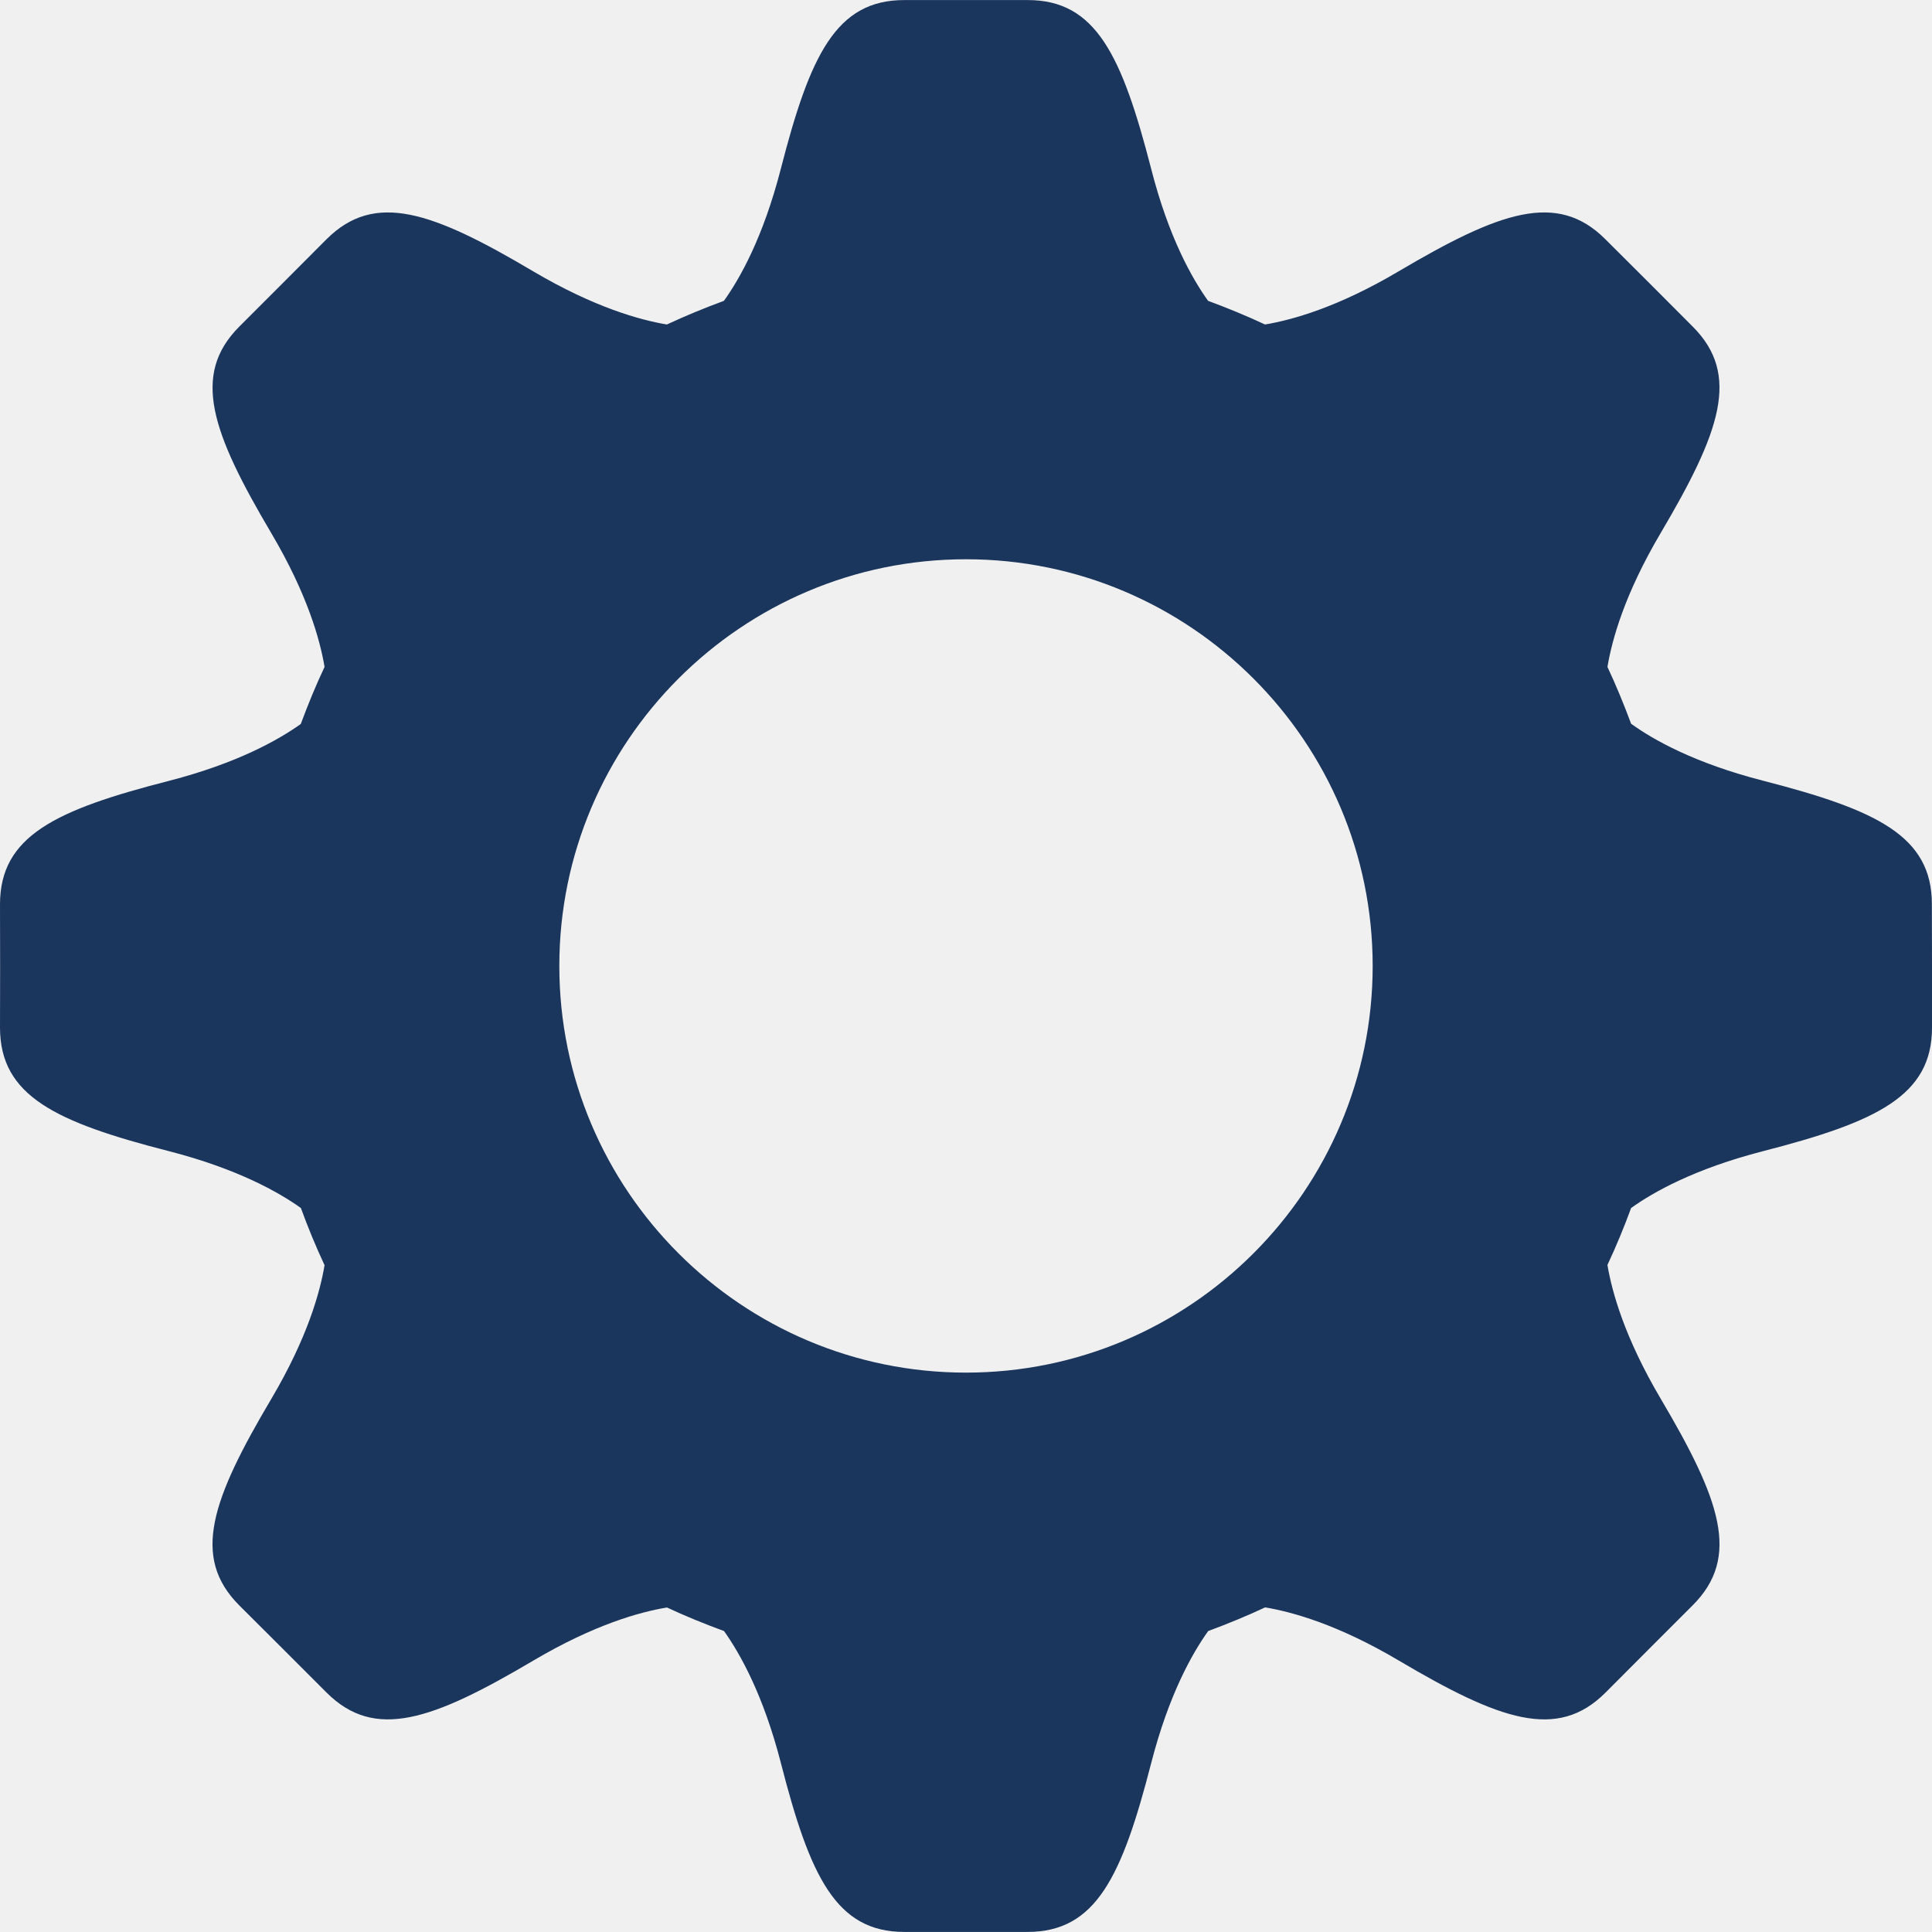
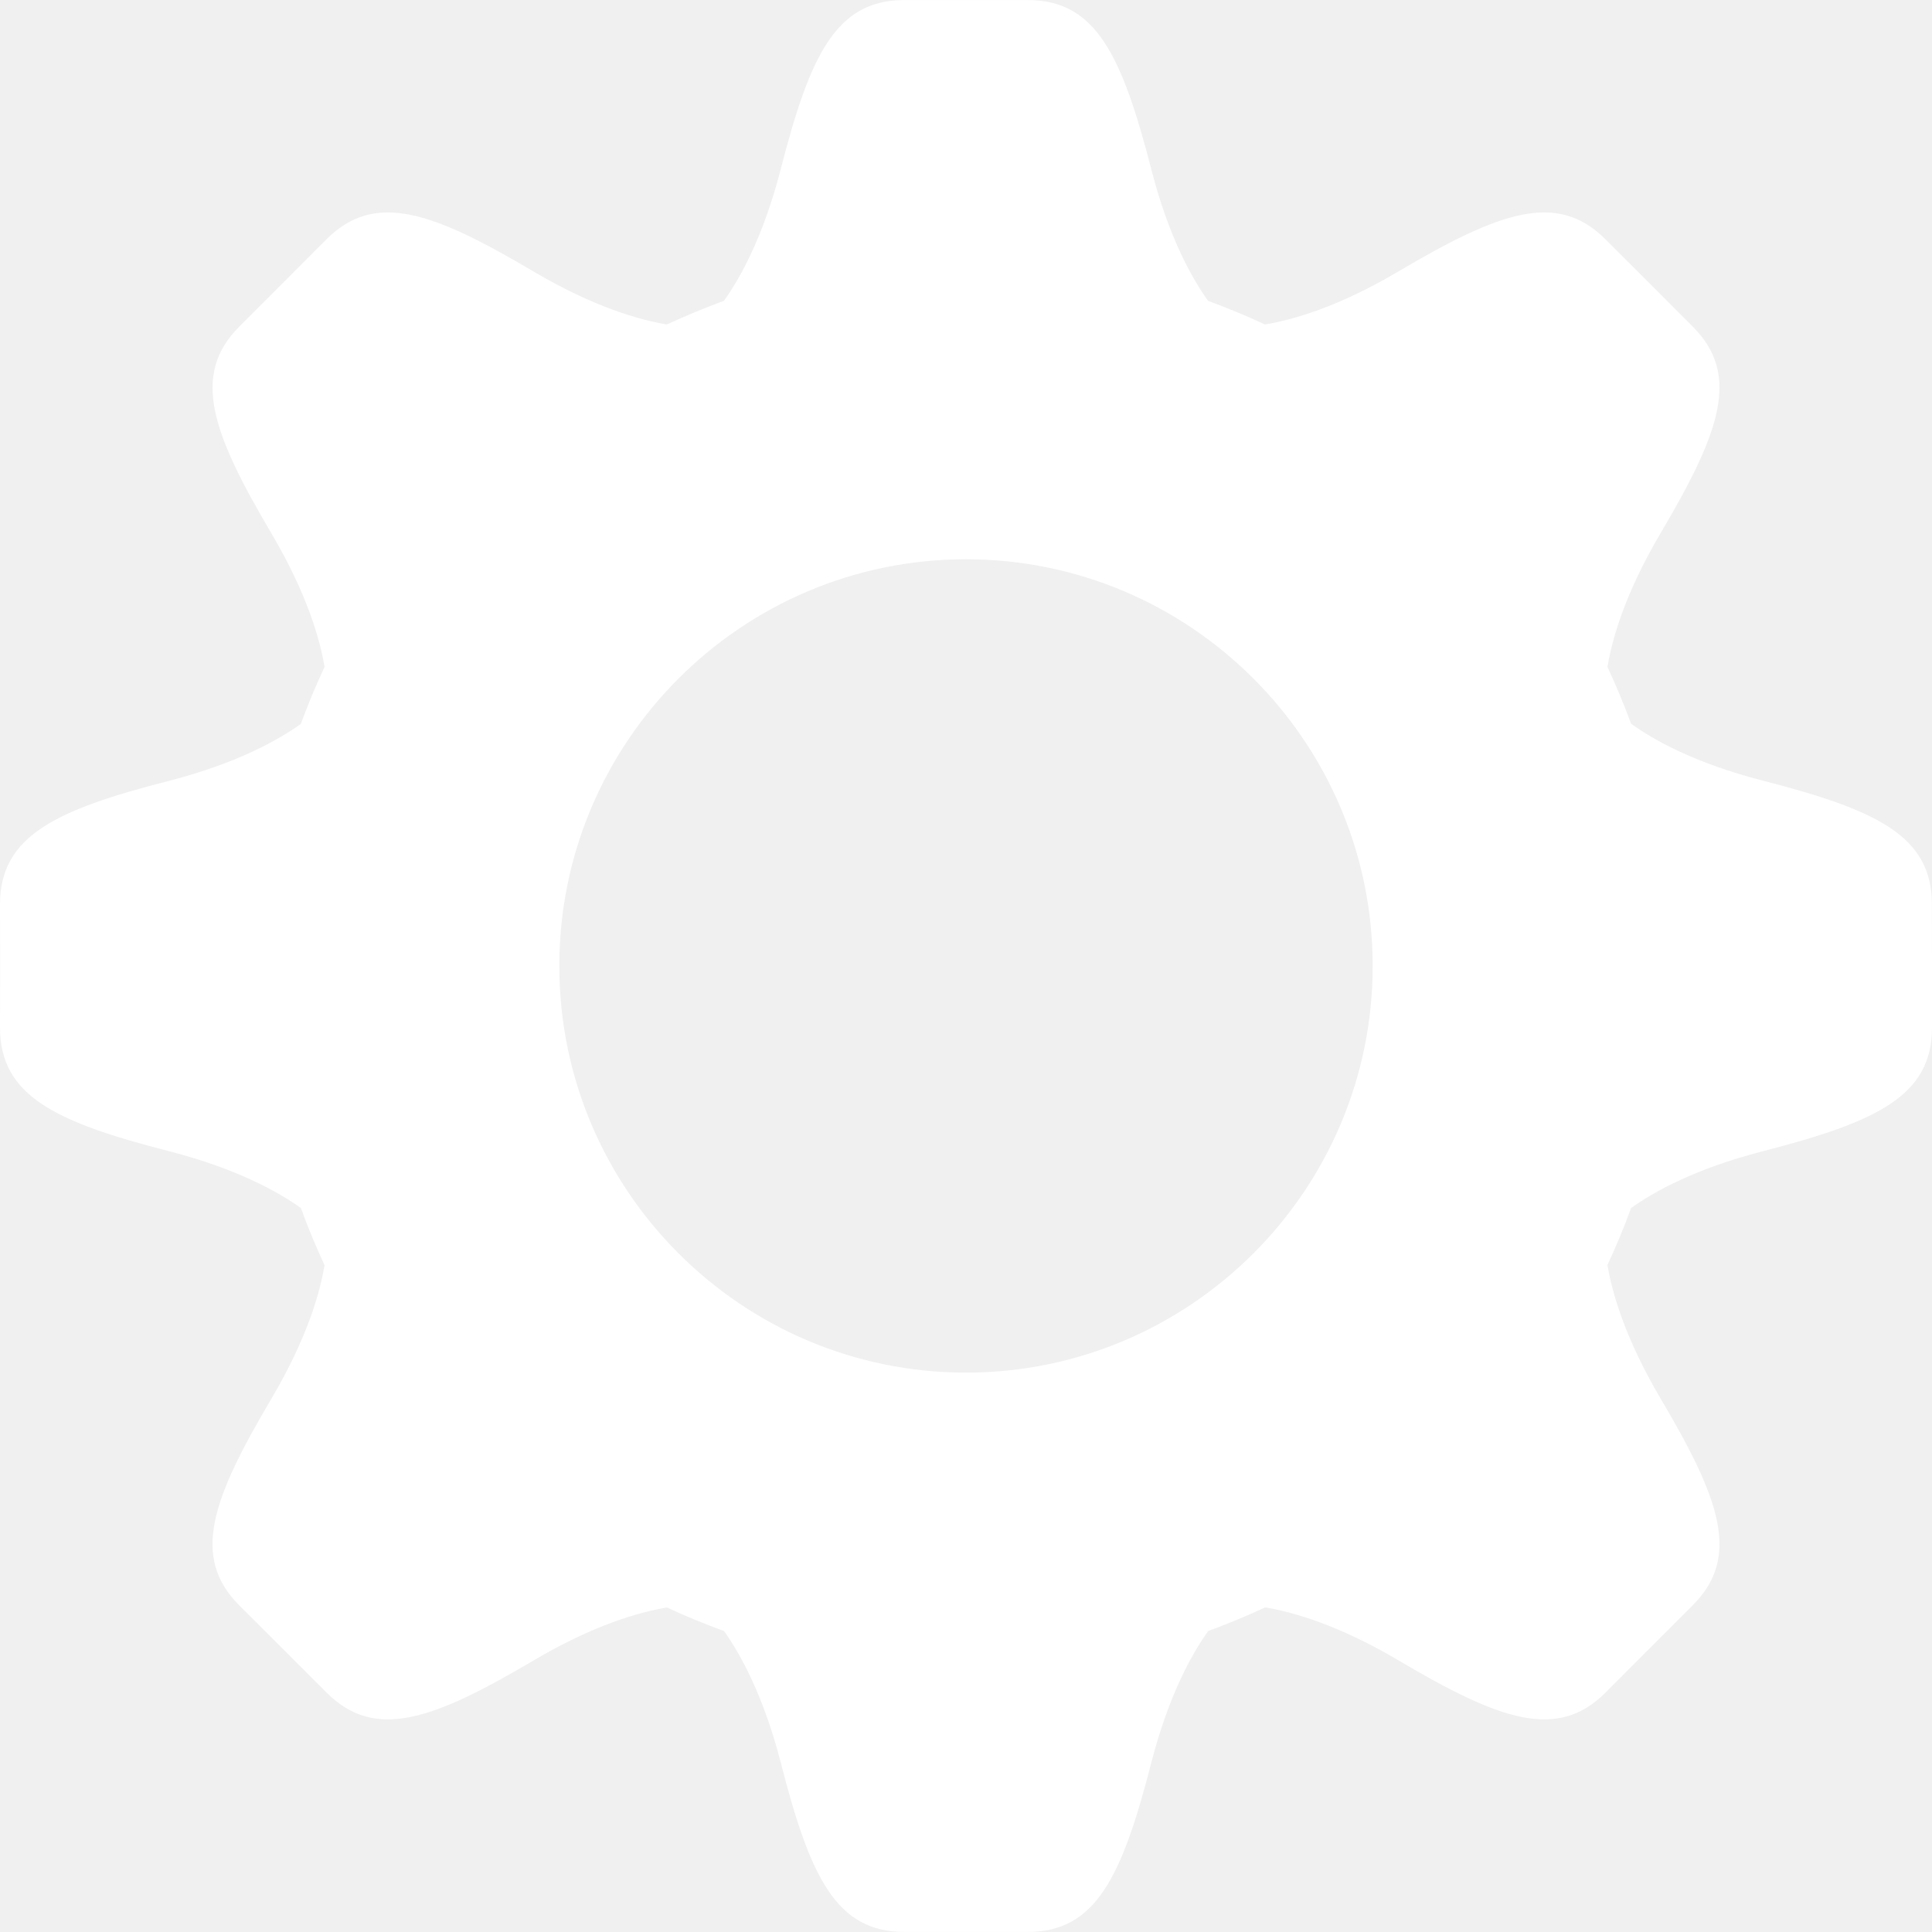
<svg xmlns="http://www.w3.org/2000/svg" version="1.1" id="Layer_1" x="0px" y="0px" width="640px" height="640px" viewBox="0 0 640 640" enable-background="new 0 0 640 640" xml:space="preserve">
-   <path fill="#1B365D" d="M639.962,299.539c0-22.633-18.29-31.239-55.946-40.923c-22.709-5.84-36.35-13.563-43.688-18.866  c-2.383-6.417-4.957-12.68-7.839-18.828c1.499-8.953,5.648-24.054,17.561-44.227c19.788-33.506,26.666-52.526,10.682-68.511  l-14.447-14.486L531.797,79.25c-15.984-15.984-35.005-9.145-68.511,10.645c-20.173,11.949-35.312,16.1-44.228,17.598  c-6.147-2.882-12.449-5.456-18.866-7.838c-5.264-7.34-13.025-20.98-18.828-43.65C371.644,18.31,363.036,0.02,340.442,0.02H320  h-20.441c-22.632,0-31.239,18.29-40.922,55.984c-5.841,22.67-13.564,36.311-18.828,43.65c-6.456,2.382-12.719,4.956-18.905,7.838  c-8.953-1.498-24.054-5.687-44.188-17.56c-33.468-19.827-52.526-26.667-68.549-10.683L93.718,93.736l-14.447,14.448  c-15.946,15.984-9.146,35.043,10.644,68.511c11.911,20.173,16.1,35.273,17.599,44.227c-2.921,6.187-5.495,12.488-7.877,18.905  c-7.378,5.264-21.019,12.987-43.612,18.828C18.329,268.3,0.039,276.945,0,299.539l0.039,20.479L0,340.423  c0.039,22.593,18.329,31.277,55.985,40.922c22.67,5.841,36.311,13.563,43.688,18.828c2.344,6.455,4.957,12.757,7.839,18.943  c-1.499,8.953-5.688,24.054-17.561,44.149c-19.827,33.468-26.666,52.565-10.682,68.55l14.486,14.447l14.447,14.448  c15.984,15.946,35.043,9.145,68.511-10.644c20.173-11.912,35.312-16.101,44.227-17.561c6.187,2.882,12.488,5.456,18.905,7.801  c5.265,7.415,12.987,21.018,18.828,43.688c9.645,37.656,18.29,55.984,40.884,55.984h20.48h20.403  c22.632-0.038,31.239-18.328,40.922-55.984c5.841-22.671,13.603-36.35,18.867-43.688c6.416-2.383,12.718-4.957,18.866-7.839  c8.953,1.498,24.054,5.648,44.188,17.56c33.468,19.789,52.564,26.667,68.549,10.683l14.448-14.486l14.447-14.447  c15.984-15.985,9.146-35.044-10.644-68.512c-11.912-20.173-16.1-35.312-17.599-44.227c2.882-6.147,5.495-12.449,7.839-18.866  c7.339-5.265,21.019-12.987,43.688-18.828C621.672,371.661,640,363.016,640,340.423V319.98L639.962,299.539z M185.284,319.98  c0-74.274,60.403-134.717,134.716-134.717c74.275,0,134.717,60.442,134.717,134.717c0,74.313-60.441,134.717-134.717,134.717  C245.688,454.697,185.284,394.294,185.284,319.98z" />
+   <path fill="#ffffff" d="M639.962,299.539c0-22.633-18.29-31.239-55.946-40.923c-22.709-5.84-36.35-13.563-43.688-18.866  c-2.383-6.417-4.957-12.68-7.839-18.828c1.499-8.953,5.648-24.054,17.561-44.227c19.788-33.506,26.666-52.526,10.682-68.511  l-14.447-14.486L531.797,79.25c-15.984-15.984-35.005-9.145-68.511,10.645c-20.173,11.949-35.312,16.1-44.228,17.598  c-6.147-2.882-12.449-5.456-18.866-7.838c-5.264-7.34-13.025-20.98-18.828-43.65C371.644,18.31,363.036,0.02,340.442,0.02H320  h-20.441c-22.632,0-31.239,18.29-40.922,55.984c-5.841,22.67-13.564,36.311-18.828,43.65c-6.456,2.382-12.719,4.956-18.905,7.838  c-8.953-1.498-24.054-5.687-44.188-17.56c-33.468-19.827-52.526-26.667-68.549-10.683L93.718,93.736l-14.447,14.448  c-15.946,15.984-9.146,35.043,10.644,68.511c11.911,20.173,16.1,35.273,17.599,44.227c-2.921,6.187-5.495,12.488-7.877,18.905  c-7.378,5.264-21.019,12.987-43.612,18.828C18.329,268.3,0.039,276.945,0,299.539l0.039,20.479L0,340.423  c0.039,22.593,18.329,31.277,55.985,40.922c22.67,5.841,36.311,13.563,43.688,18.828c2.344,6.455,4.957,12.757,7.839,18.943  c-1.499,8.953-5.688,24.054-17.561,44.149c-19.827,33.468-26.666,52.565-10.682,68.55l14.486,14.447l14.447,14.448  c15.984,15.946,35.043,9.145,68.511-10.644c20.173-11.912,35.312-16.101,44.227-17.561c6.187,2.882,12.488,5.456,18.905,7.801  c5.265,7.415,12.987,21.018,18.828,43.688c9.645,37.656,18.29,55.984,40.884,55.984h20.48h20.403  c22.632-0.038,31.239-18.328,40.922-55.984c5.841-22.671,13.603-36.35,18.867-43.688c6.416-2.383,12.718-4.957,18.866-7.839  c8.953,1.498,24.054,5.648,44.188,17.56c33.468,19.789,52.564,26.667,68.549,10.683l14.448-14.486l14.447-14.447  c15.984-15.985,9.146-35.044-10.644-68.512c-11.912-20.173-16.1-35.312-17.599-44.227c2.882-6.147,5.495-12.449,7.839-18.866  c7.339-5.265,21.019-12.987,43.688-18.828C621.672,371.661,640,363.016,640,340.423V319.98L639.962,299.539z M185.284,319.98  c0-74.274,60.403-134.717,134.716-134.717c74.275,0,134.717,60.442,134.717,134.717c0,74.313-60.441,134.717-134.717,134.717  C245.688,454.697,185.284,394.294,185.284,319.98z" />
</svg>
